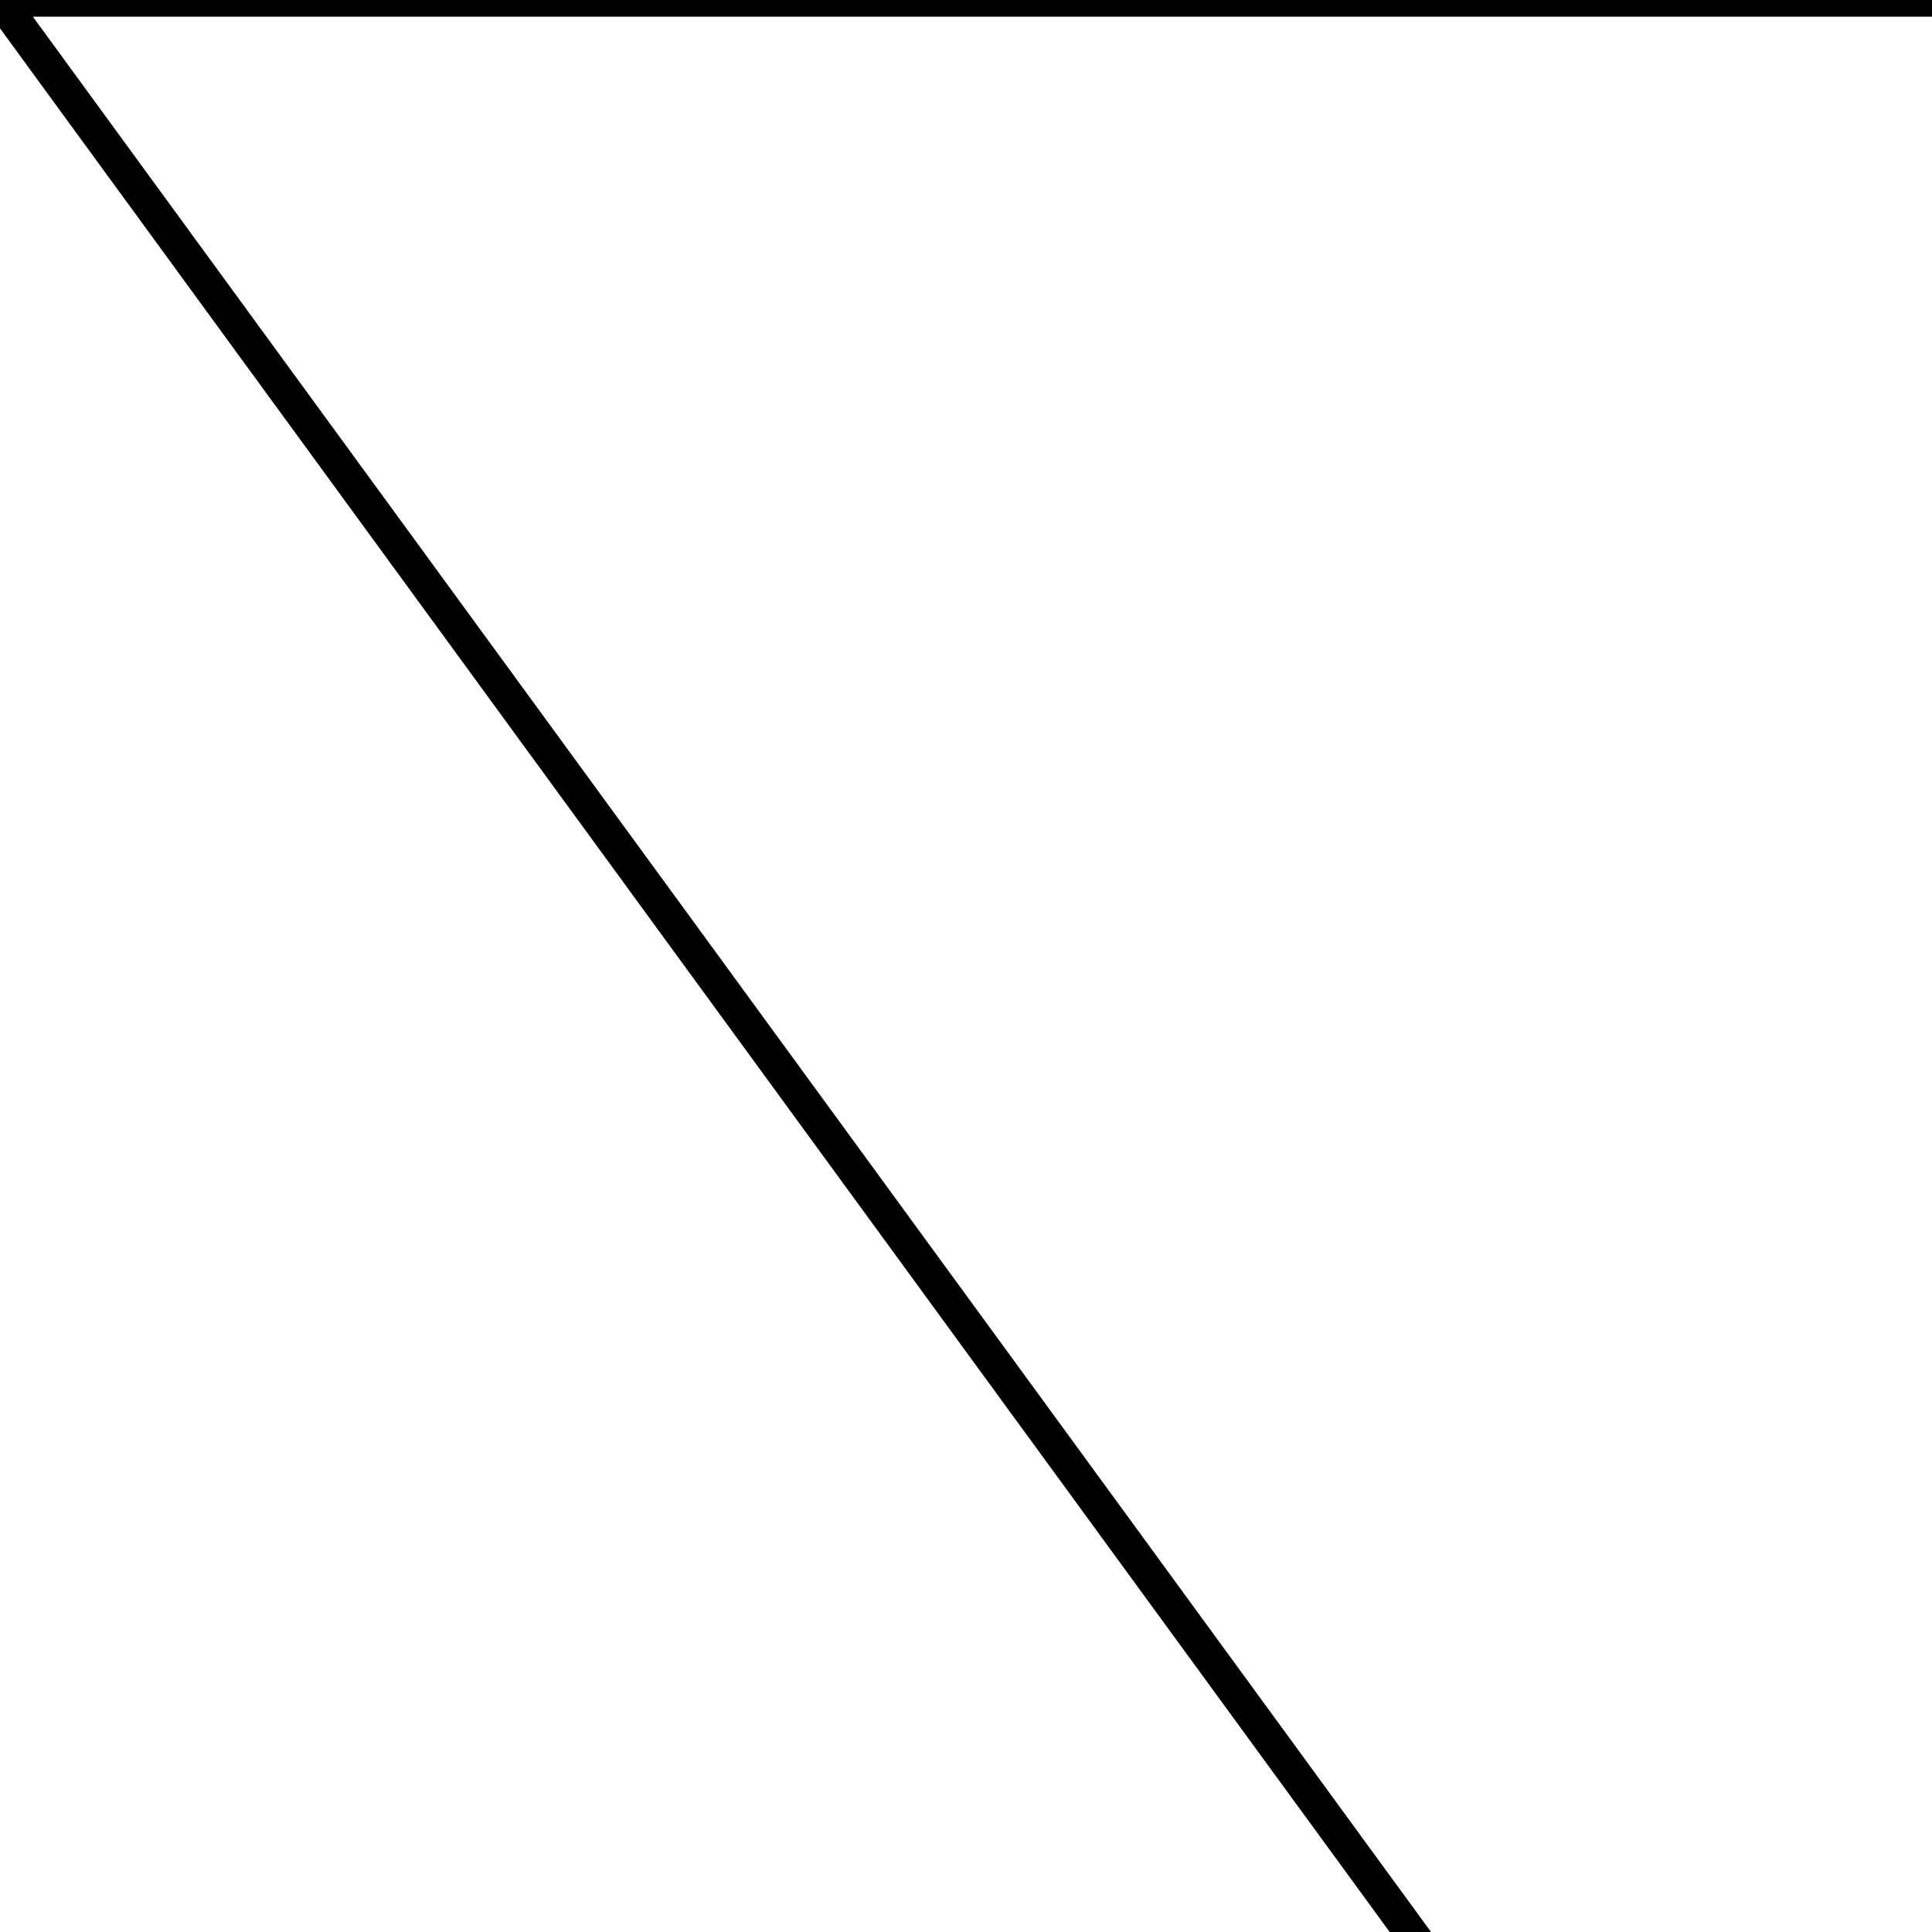
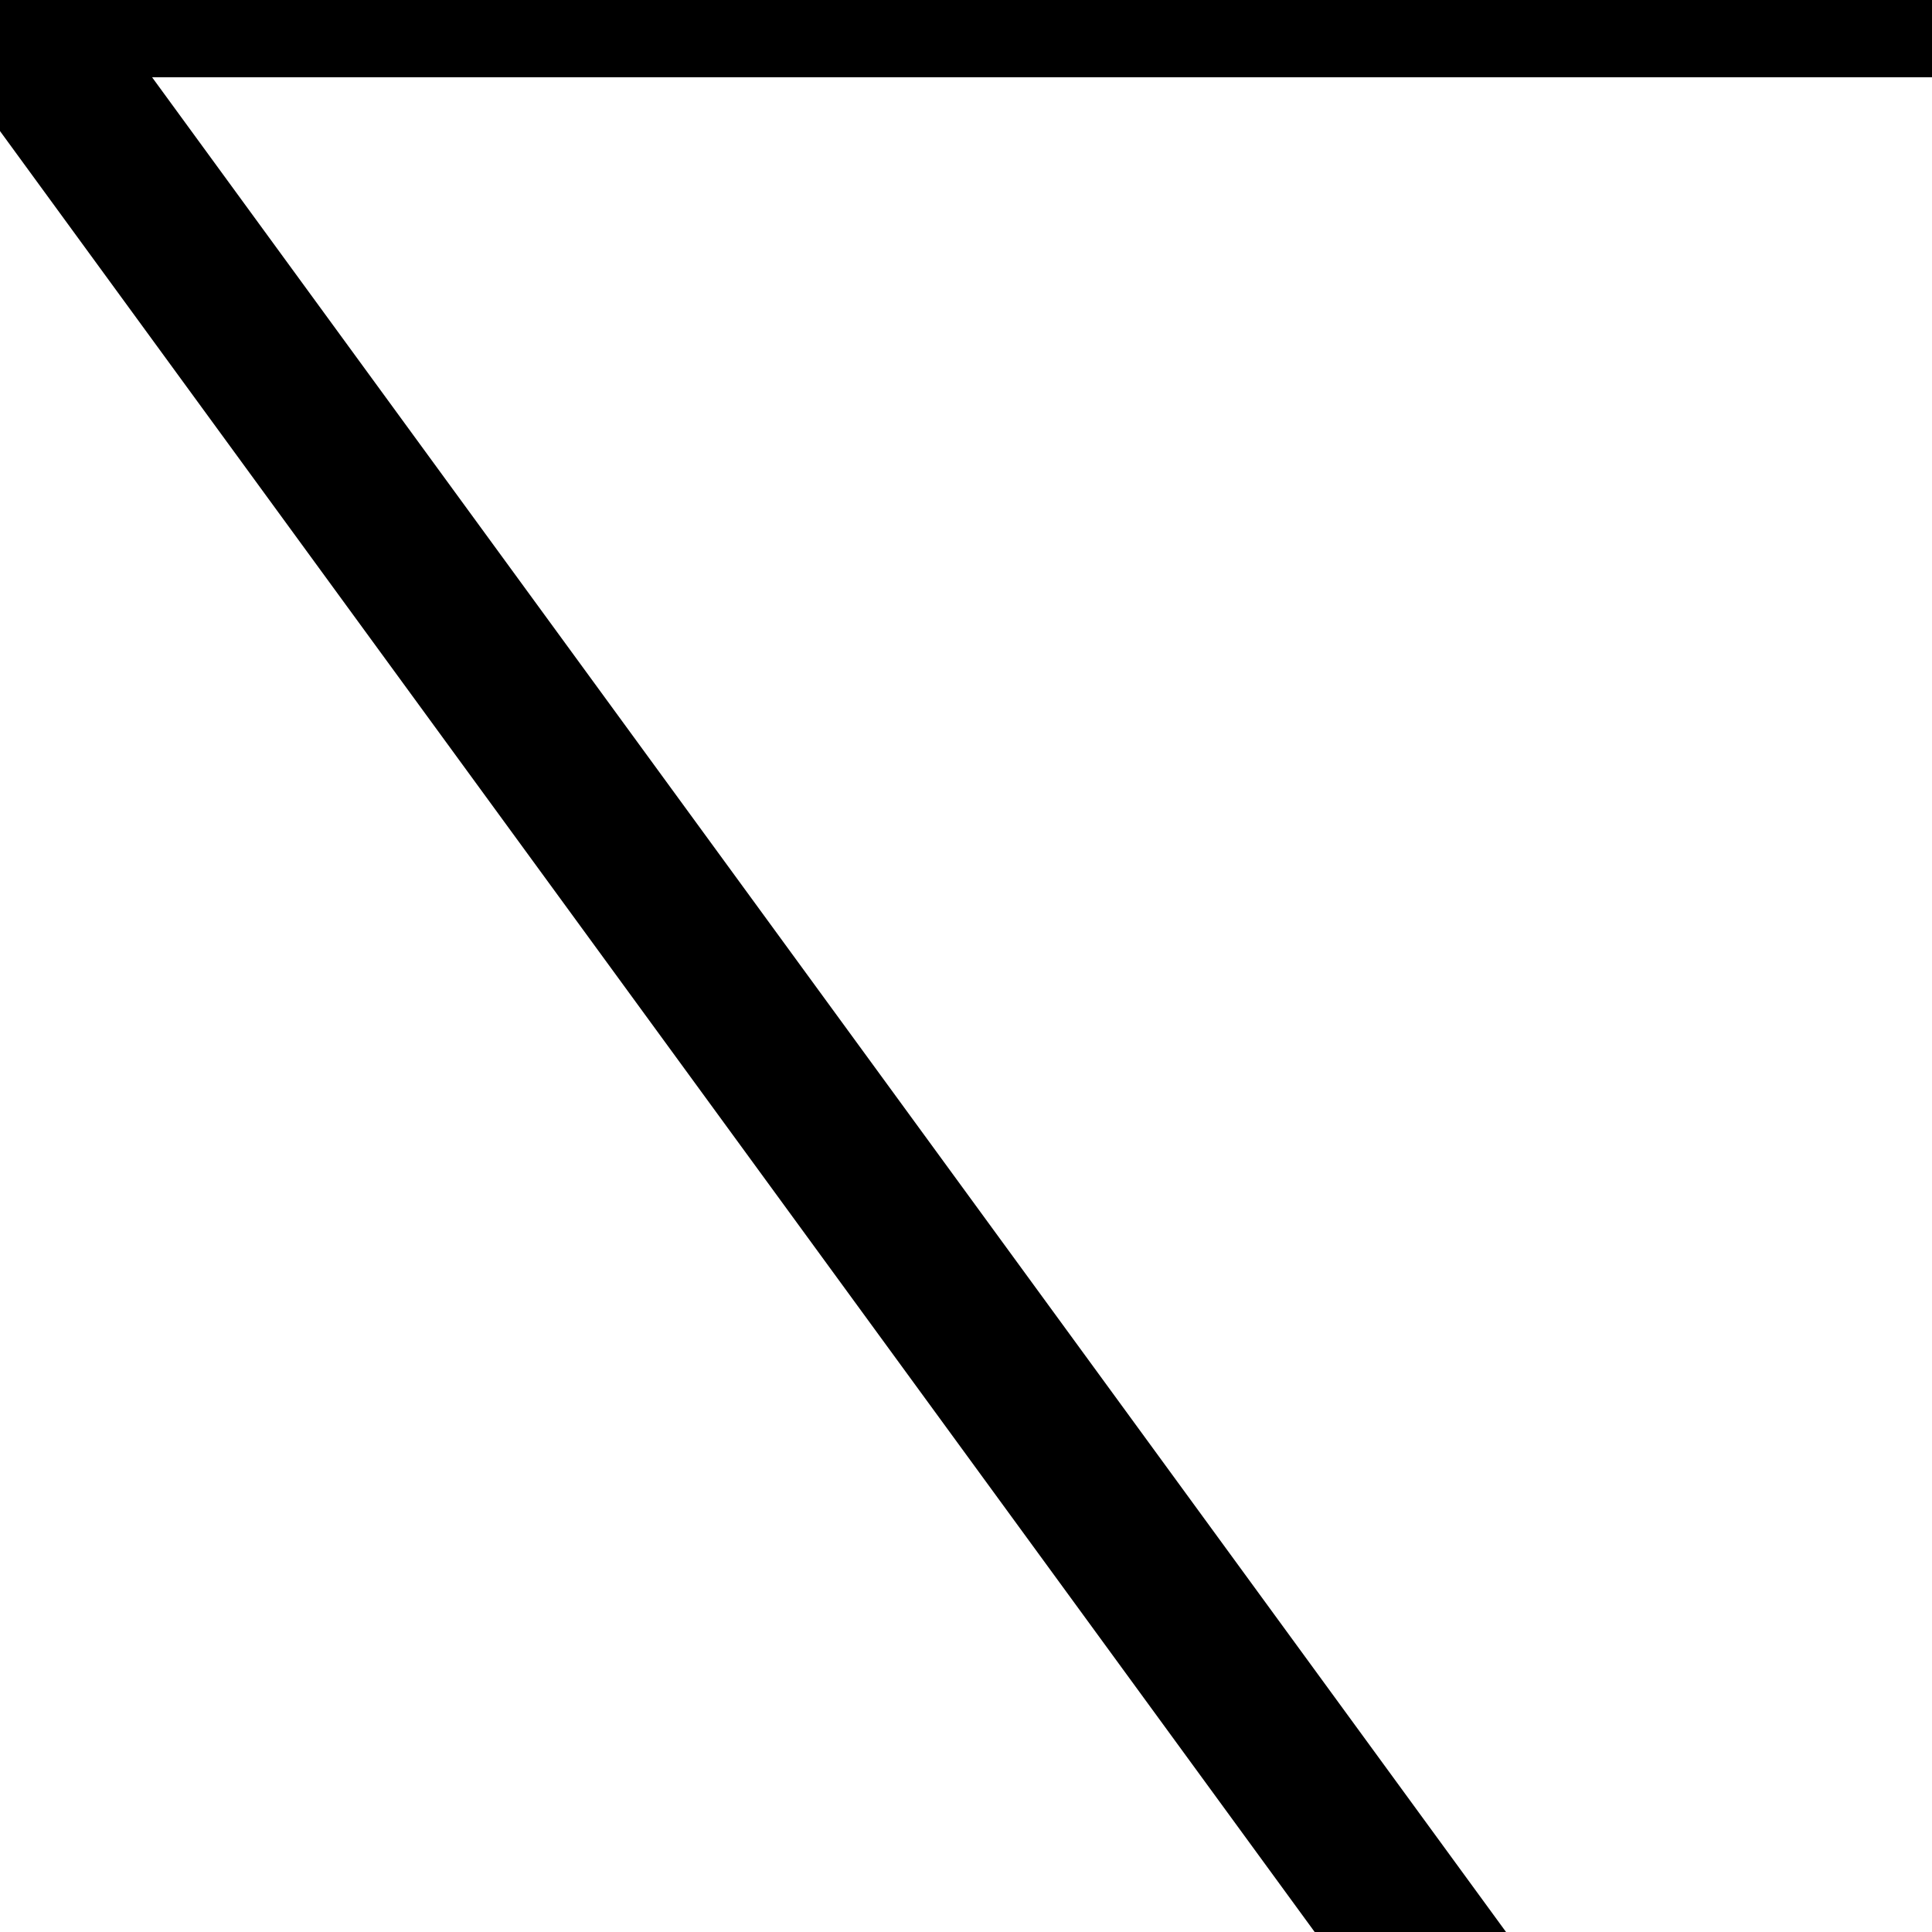
- <svg xmlns="http://www.w3.org/2000/svg" width="24" height="24" viewBox="0 0 100 100" fill="none" stroke="currentColor" stroke-width="2" stroke-linecap="round" stroke-linejoin="round">
-   <path d="M 0 0 L 137.953 188.977 L 0 377.953 L 377.953 377.953 L 377.953 0 L 0 0 z M 199.443 132.291 L 315.812 132.291 L 315.812 248.658 L 199.443 248.658 L 199.443 140.795 L 199.443 132.291 z M 216.451 149.299 L 216.451 231.65 L 298.805 231.65 L 298.805 149.299 L 238.279 149.299 L 277.234 190.025 L 242.754 224.506 L 232.064 213.816 L 256.086 189.789 L 217.357 149.299 L 216.451 149.299 z" transform="scale(0.8645833)" />
+ <svg xmlns="http://www.w3.org/2000/svg" width="24" height="24" viewBox="0 0 100 100" fill="none" stroke="currentColor" stroke-width="8" stroke-linecap="round" stroke-linejoin="round">
+   <path d="M 0 0 L 137.953 188.977 L 0 377.953 L 377.953 377.953 L 377.953 0 L 0 0 z M 199.443 132.291 L 315.812 132.291 L 315.812 248.658 L 199.443 248.658 L 199.443 140.795 L 199.443 132.291 z M 216.451 149.299 L 216.451 231.65 L 298.805 231.65 L 298.805 149.299 L 238.279 149.299 L 277.234 190.025 L 242.754 224.506 L 232.064 213.816 L 256.086 189.789 L 217.357 149.299 L 216.451 149.299 z" />
</svg>
